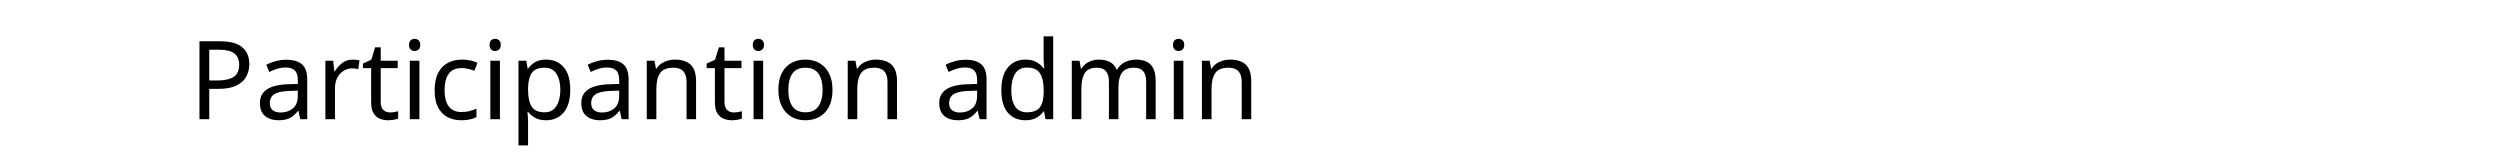
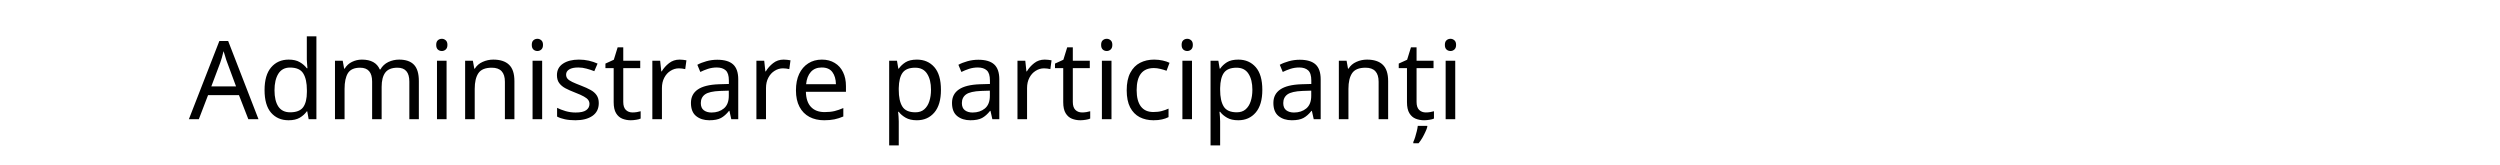
<svg xmlns="http://www.w3.org/2000/svg" width="550" height="36.187">
  <g>
    <rect x="-1" y="-1" width="211.528" height="38.187" id="canvas_background" fill="none" />
  </g>
  <g>
-     <text fill="#000000" stroke="#000" stroke-width="0" stroke-opacity="null" fill-opacity="null" x="41.556" y="26.222" id="svg_116" font-size="24" font-family="sans-serif" text-anchor="start" xml:space="preserve">Participantion admin</text>
+     <text fill="#000000" stroke="#000" stroke-width="0" stroke-opacity="null" fill-opacity="null" x="41.556" y="26.222" id="svg_116" font-size="24" font-family="sans-serif" text-anchor="start" xml:space="preserve">Administrare participanți</text>
  </g>
</svg>
